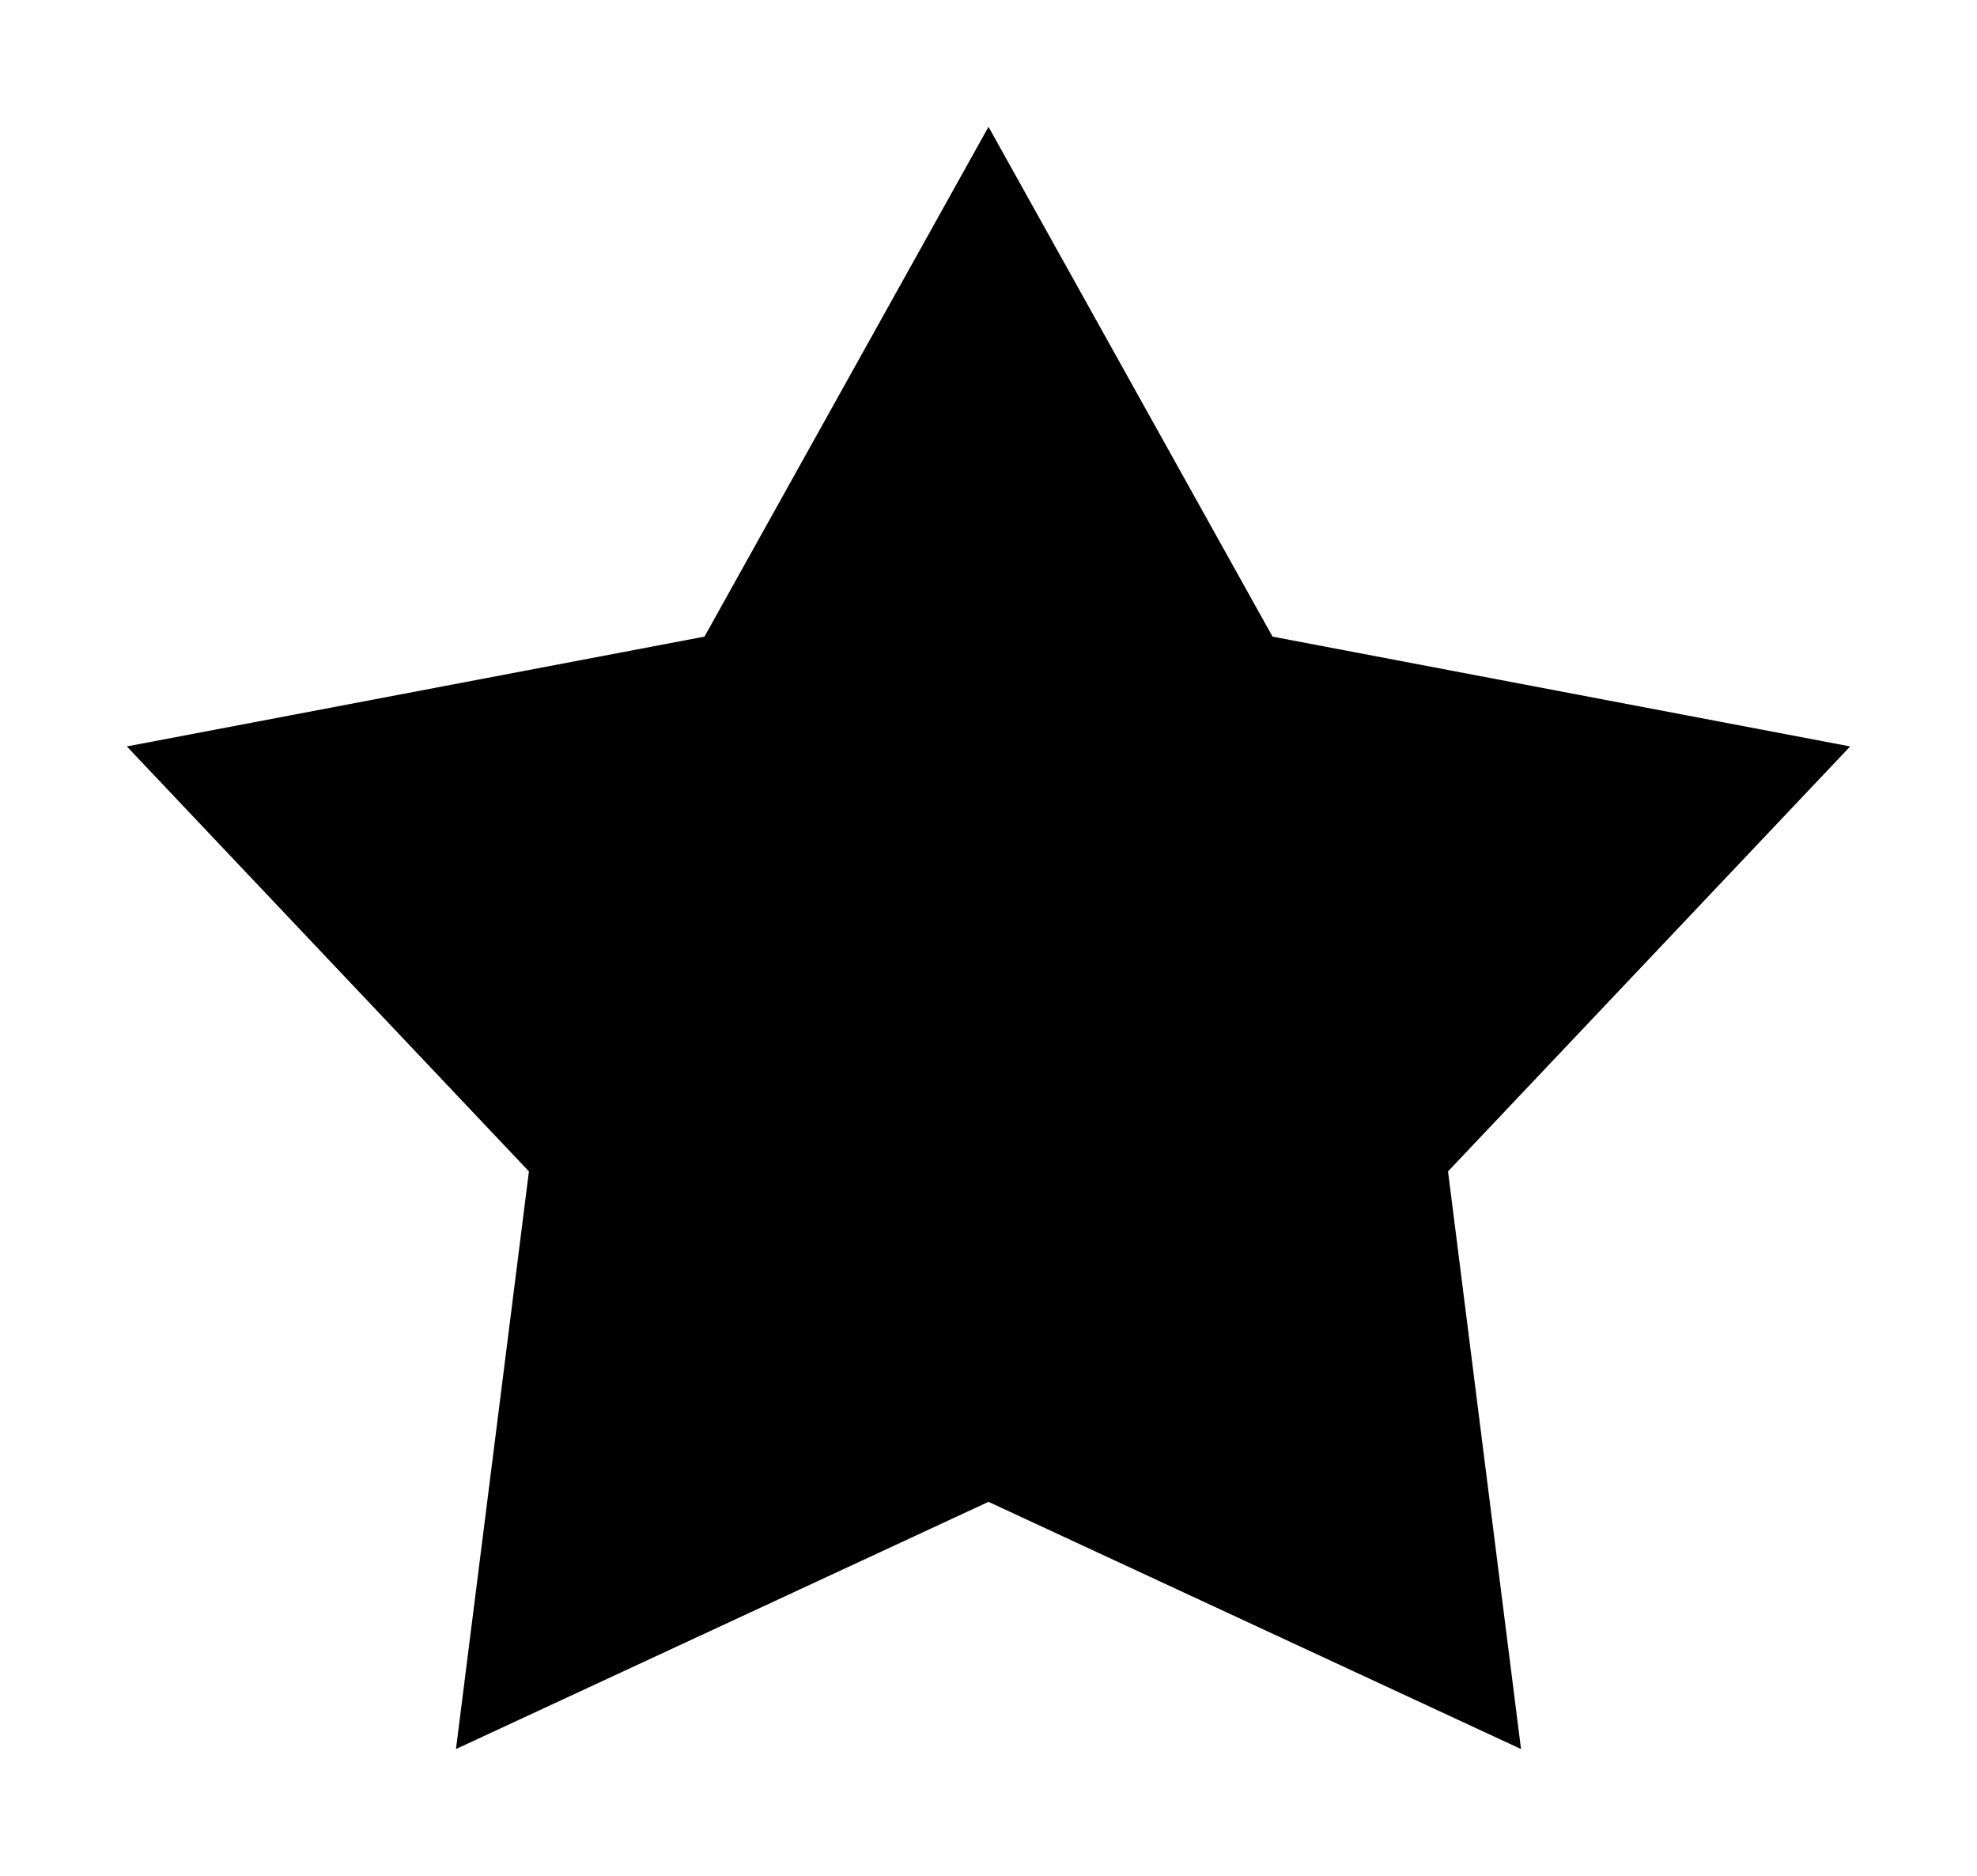
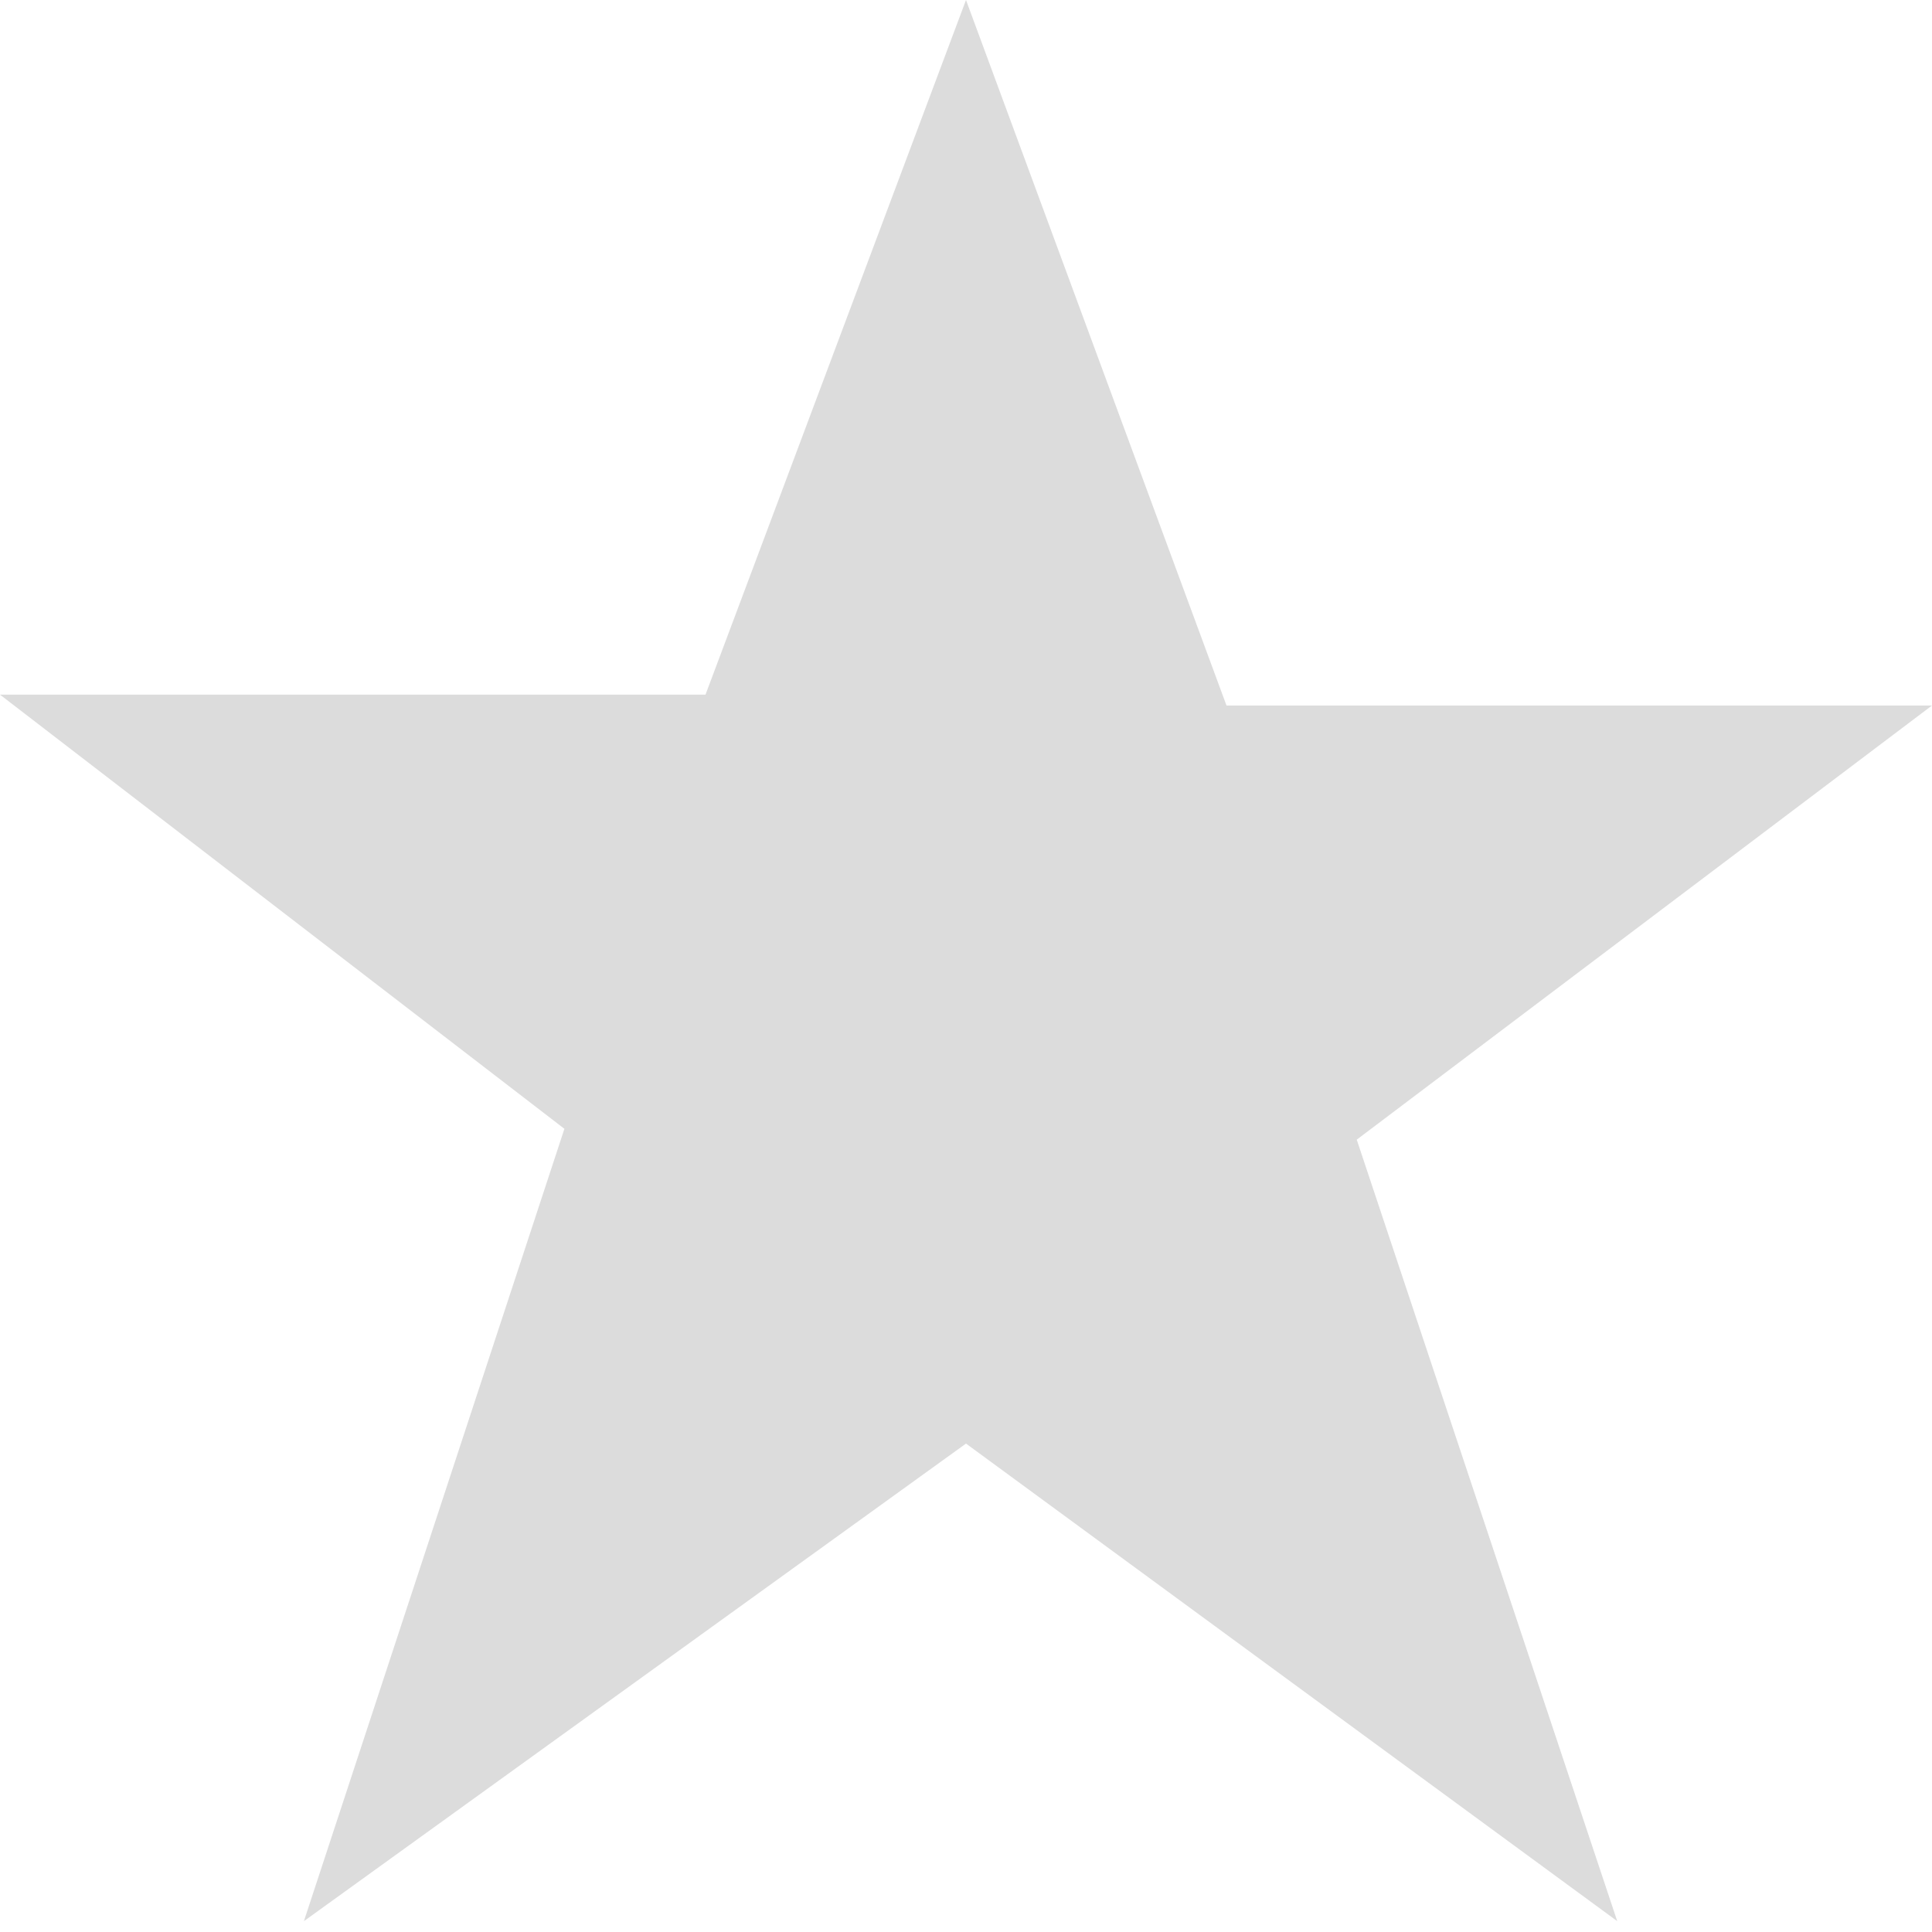
- <svg xmlns="http://www.w3.org/2000/svg" width="39px" height="37px" viewBox="0 0 39 37">
-   <path fill-rule="evenodd" stroke-width="1px" stroke-linecap="butt" stroke-linejoin="miter" d="M19.500,2.501 L25.103,12.557 L36.498,14.723 L28.565,23.105 L30.005,34.499 L19.500,29.623 L8.995,34.499 L10.434,23.105 L2.502,14.723 L13.897,12.557 L19.500,2.501" />
+ <svg xmlns="http://www.w3.org/2000/svg" version="1.1" id="Слой_1" x="0px" y="0px" viewBox="0 0 17.8 17.8" style="enable-background:new 0 0 17.8 17.8;" xml:space="preserve">
+   <style type="text/css">
+ 	.st0{fill-rule:evenodd;clip-rule:evenodd;fill:#DCDCDC;}
+ </style>
+   <path id="star" class="st0" d="M14.9,17.7l-6-4.4l-6.1,4.4l2.4-7.3L0,6.4h6.5L8.9,0l2.4,6.5h6.5l-5.3,4L14.9,17.7z" />
</svg>
